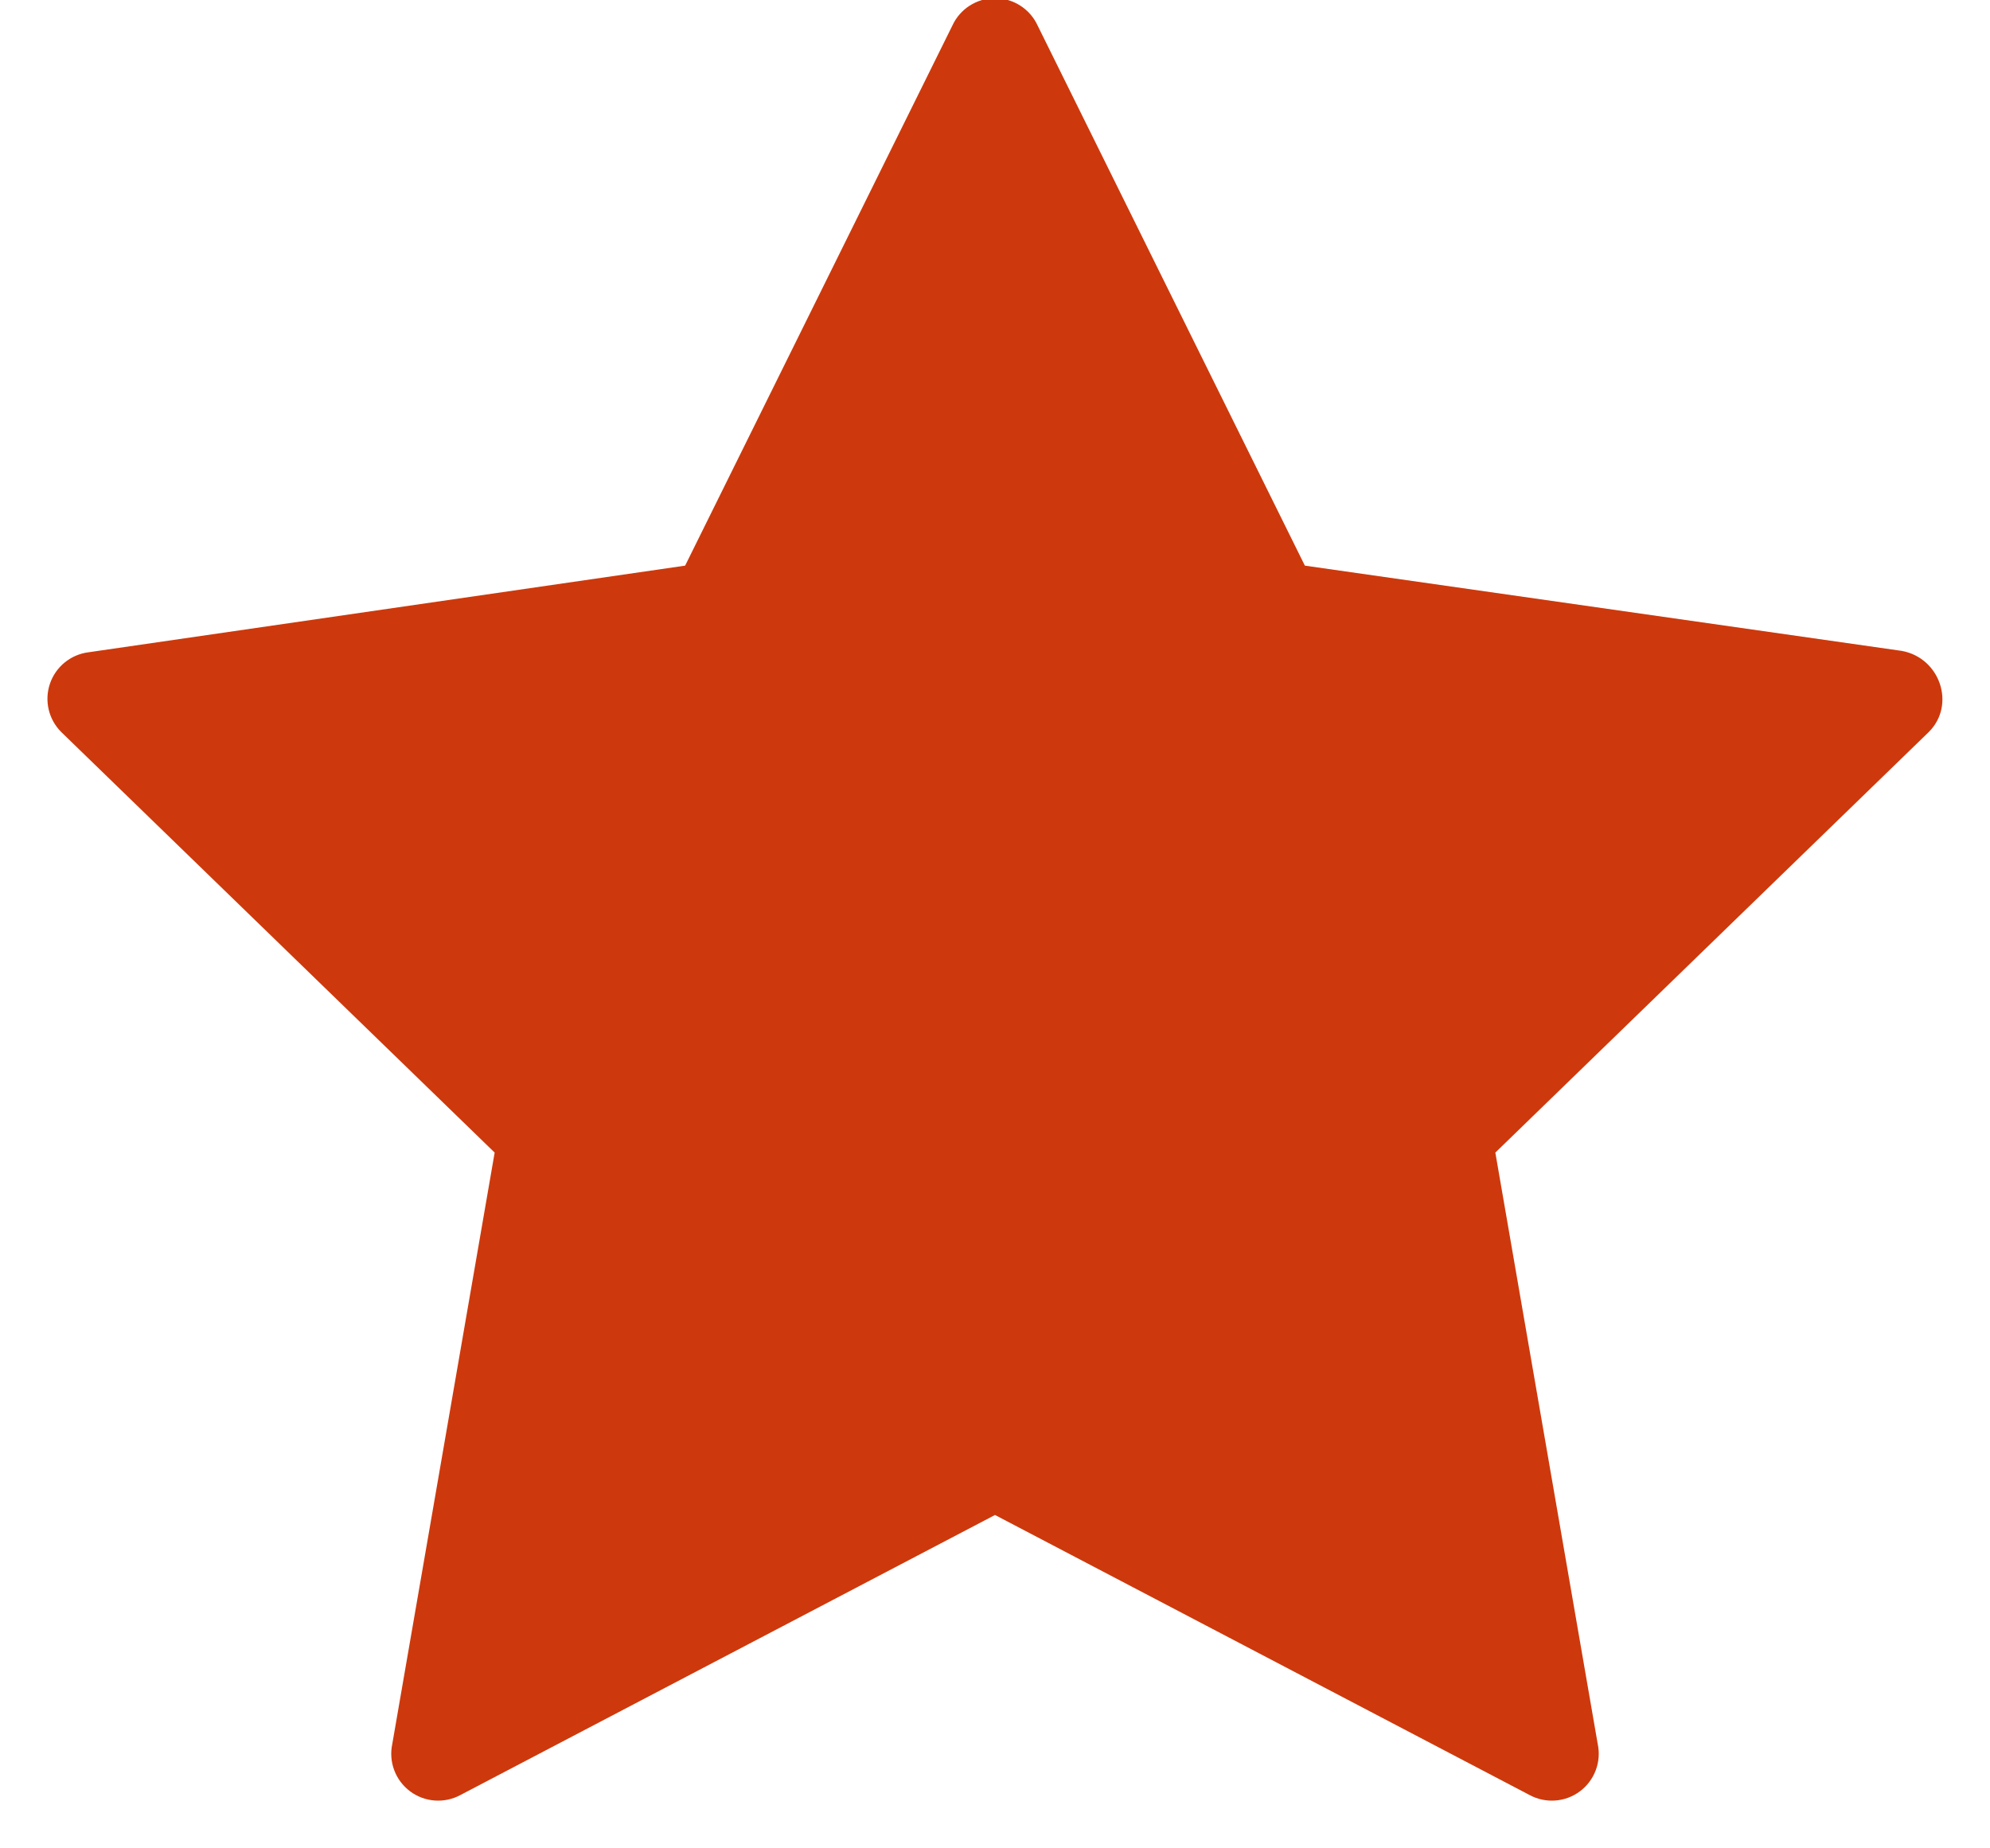
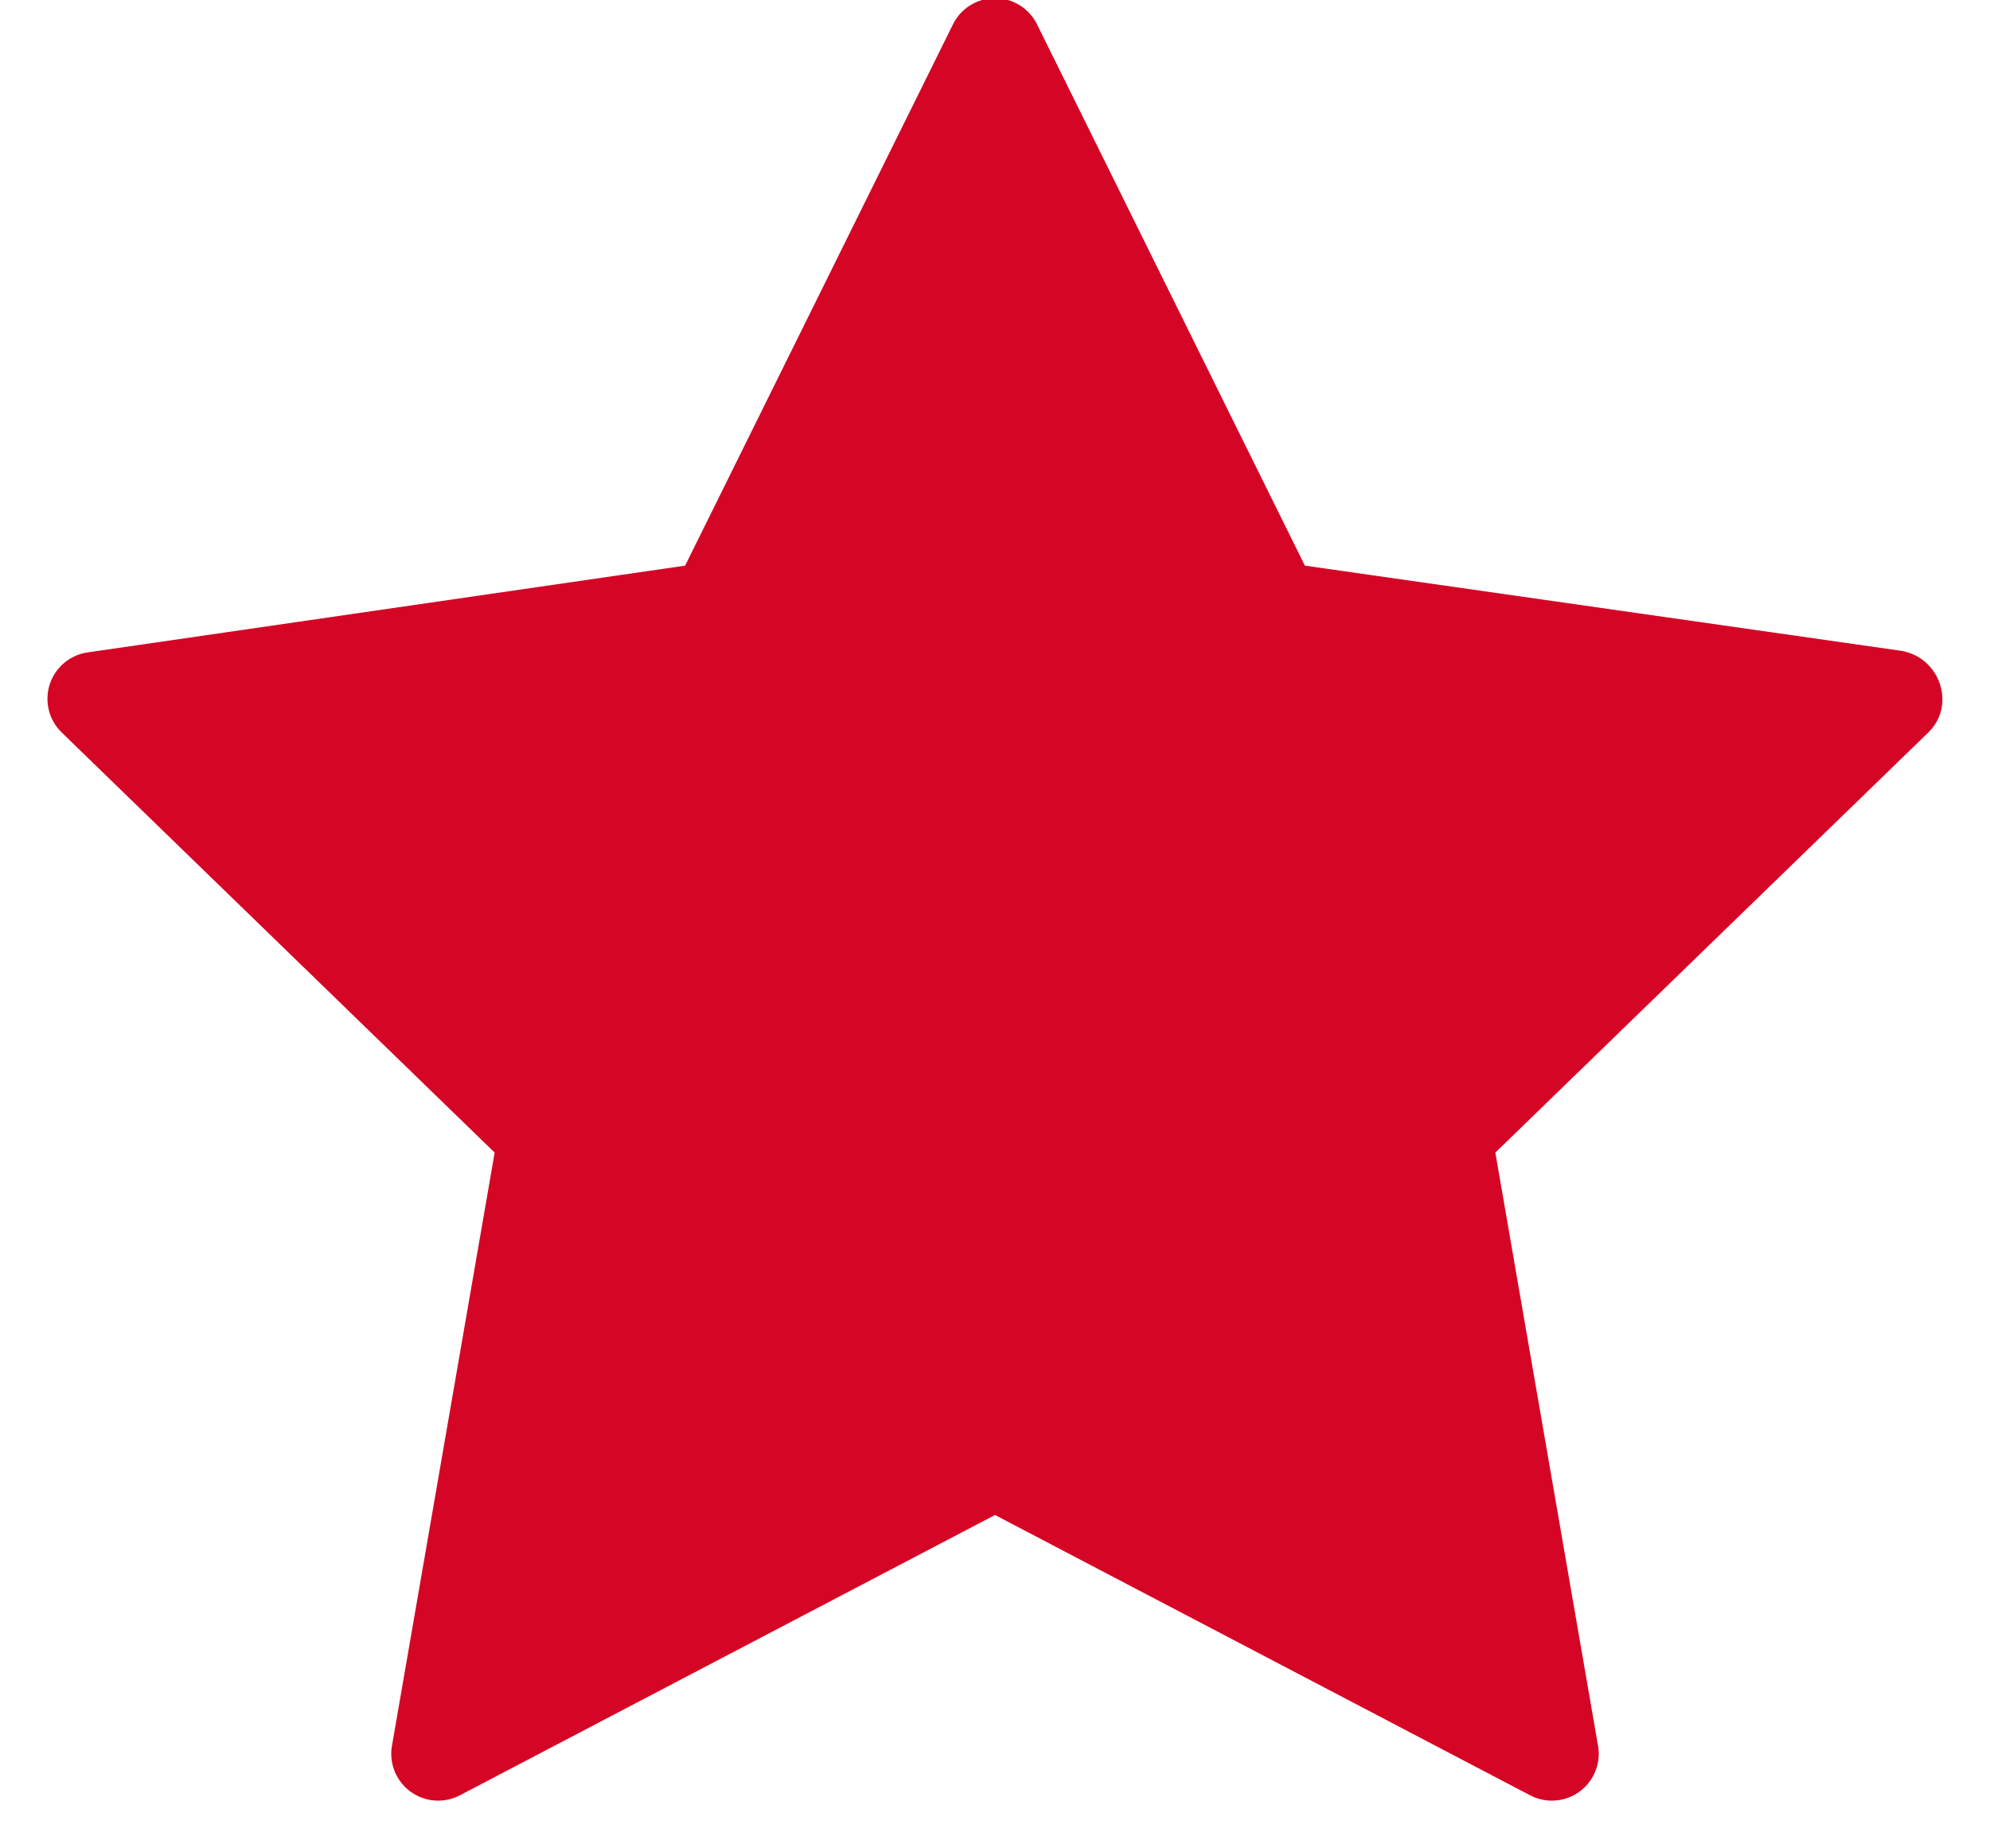
- <svg xmlns="http://www.w3.org/2000/svg" width="14" height="13" viewBox="0 0 14 13">
-   <path d="M9.18 3.98l4.2.6c.27.05.38.38.19.57l-3.05 2.96.72 4.16a.33.33 0 0 1-.48.36L7 10.66l-3.76 1.97a.33.33 0 0 1-.48-.36l.72-4.16L.43 5.15a.33.33 0 0 1 .19-.56l4.2-.61L6.7.18a.33.33 0 0 1 .6 0l1.88 3.8z" fill="#CD390C" fill-rule="evenodd" />
+ <svg xmlns="http://www.w3.org/2000/svg" viewBox="0 0 14 13">
+   <path d="M9.18 3.98l4.2.6c.27.05.38.38.19.57l-3.05 2.96.72 4.16a.33.33 0 0 1-.48.36L7 10.66l-3.76 1.97a.33.33 0 0 1-.48-.36l.72-4.16L.43 5.15a.33.33 0 0 1 .19-.56l4.2-.61L6.7.18a.33.33 0 0 1 .6 0l1.88 3.8z" fill="#D50525" fill-rule="evenodd" />
</svg>
